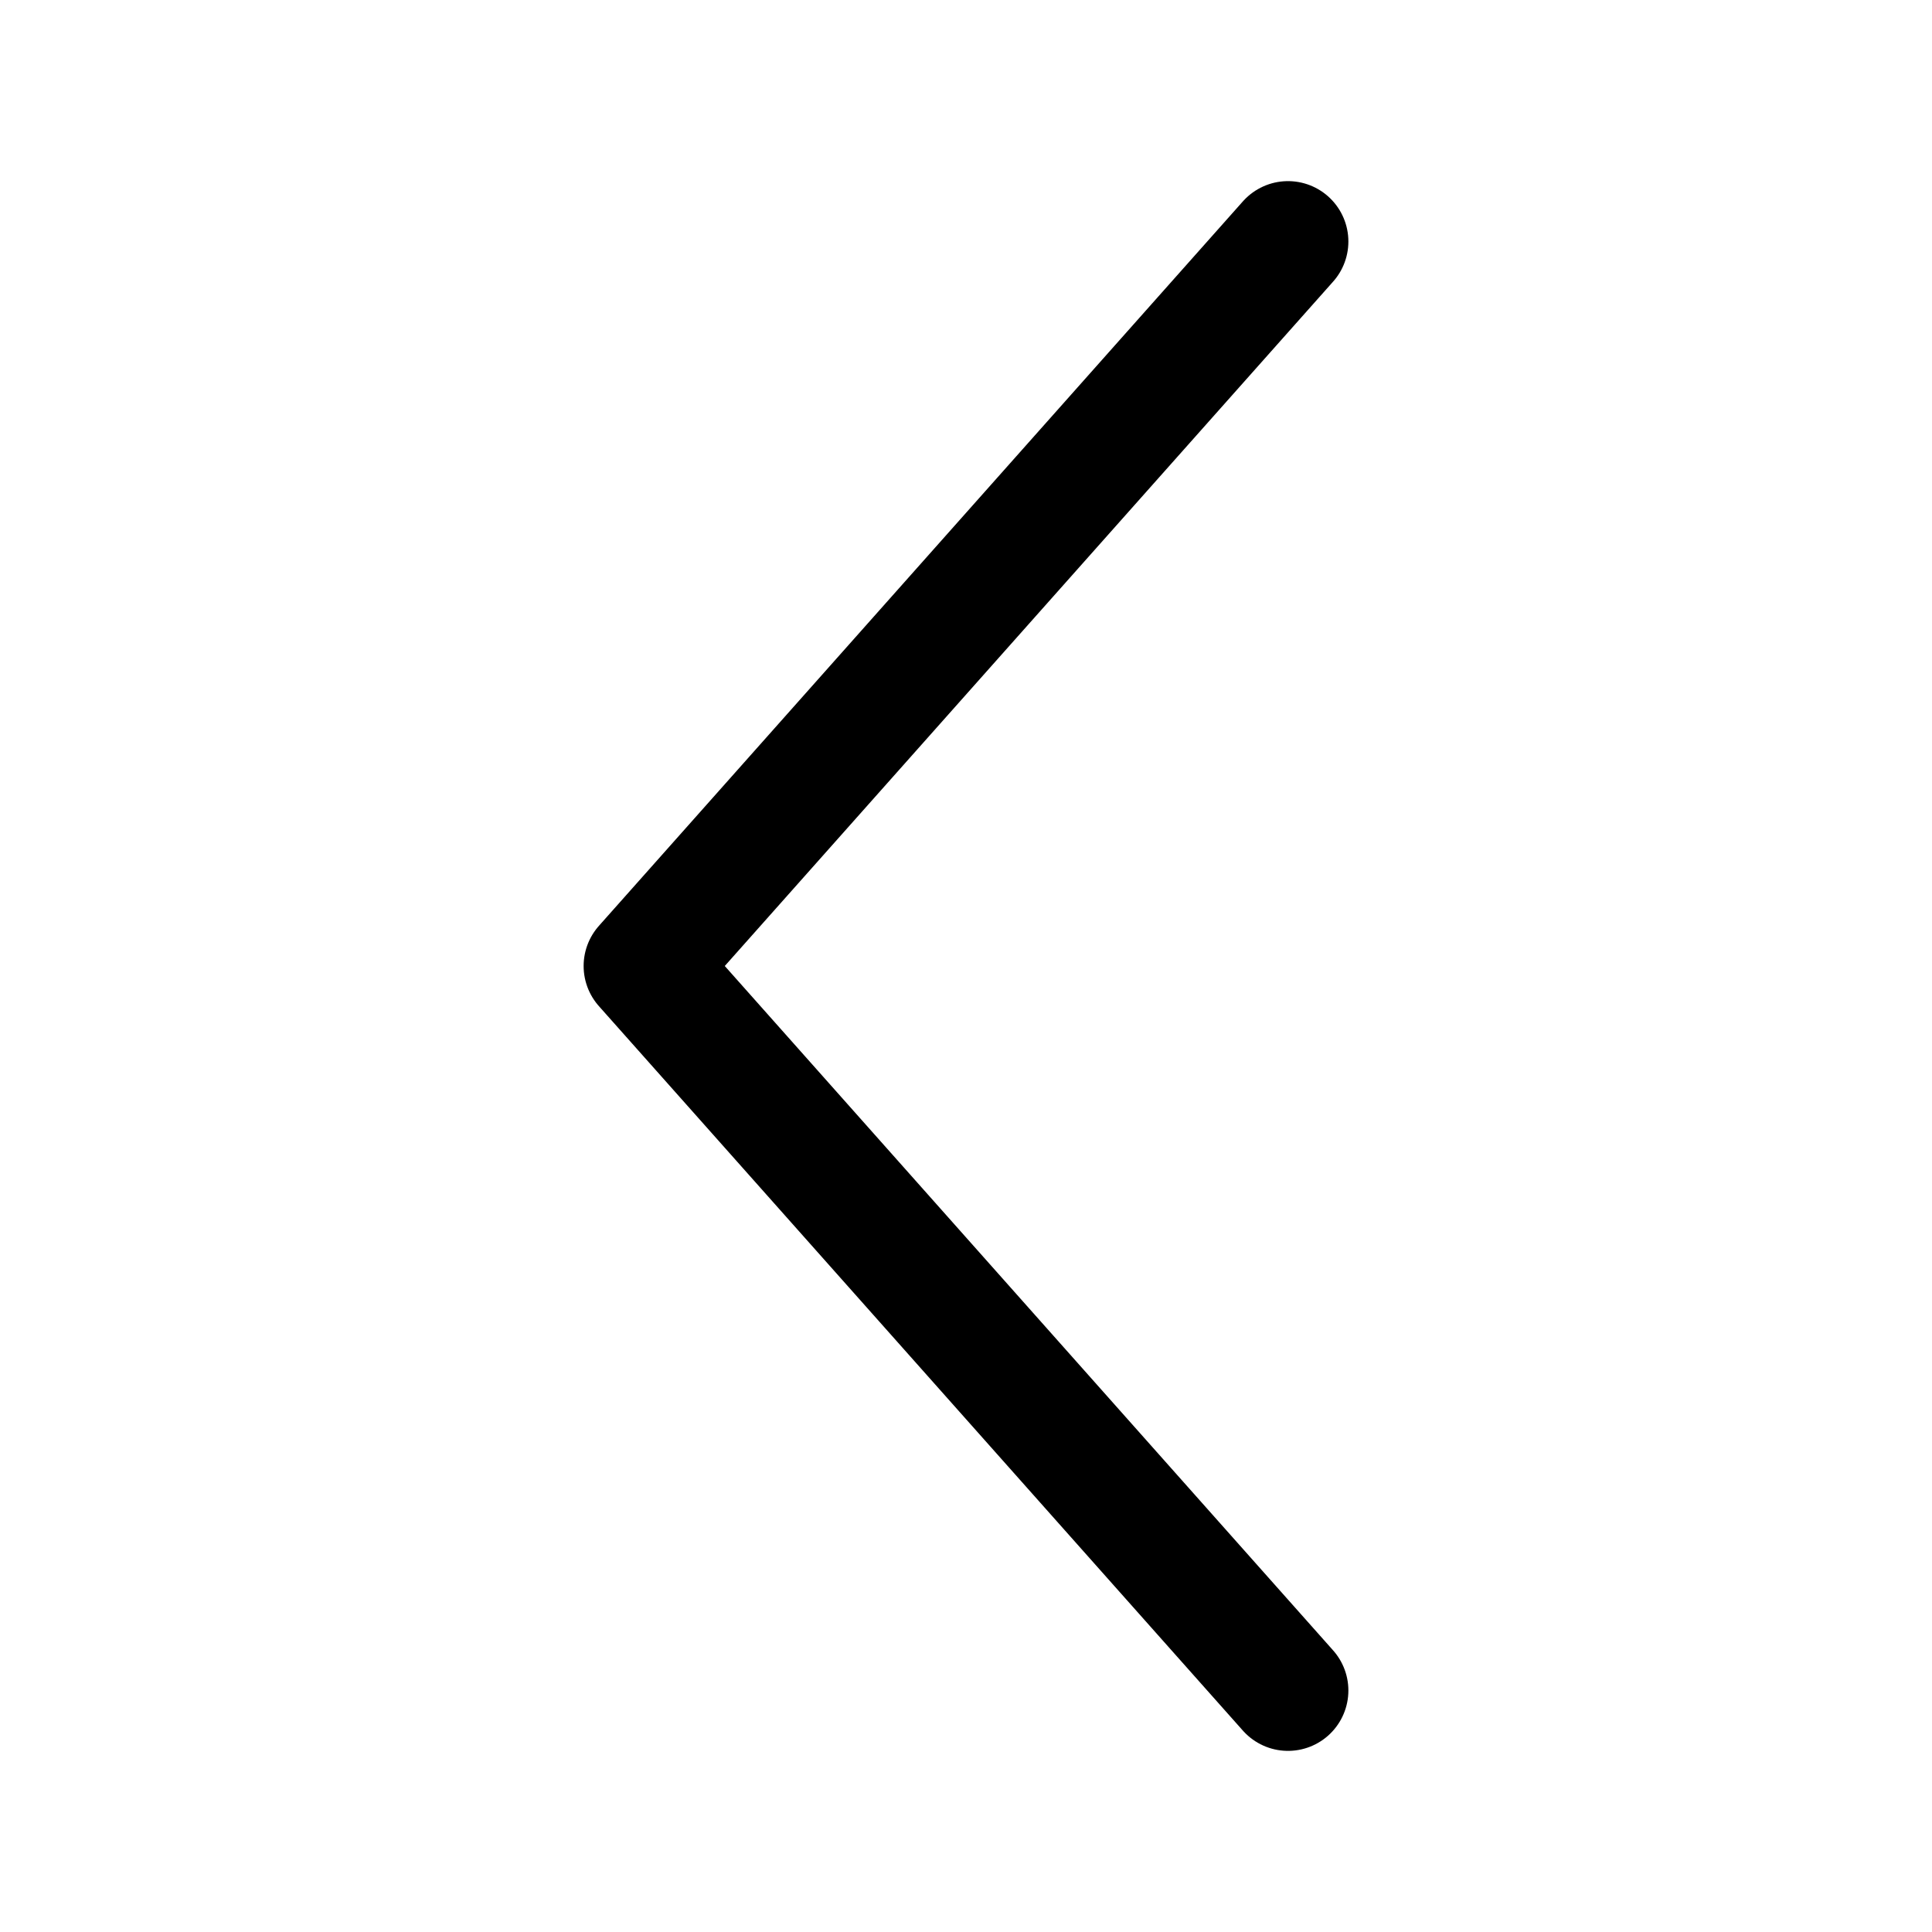
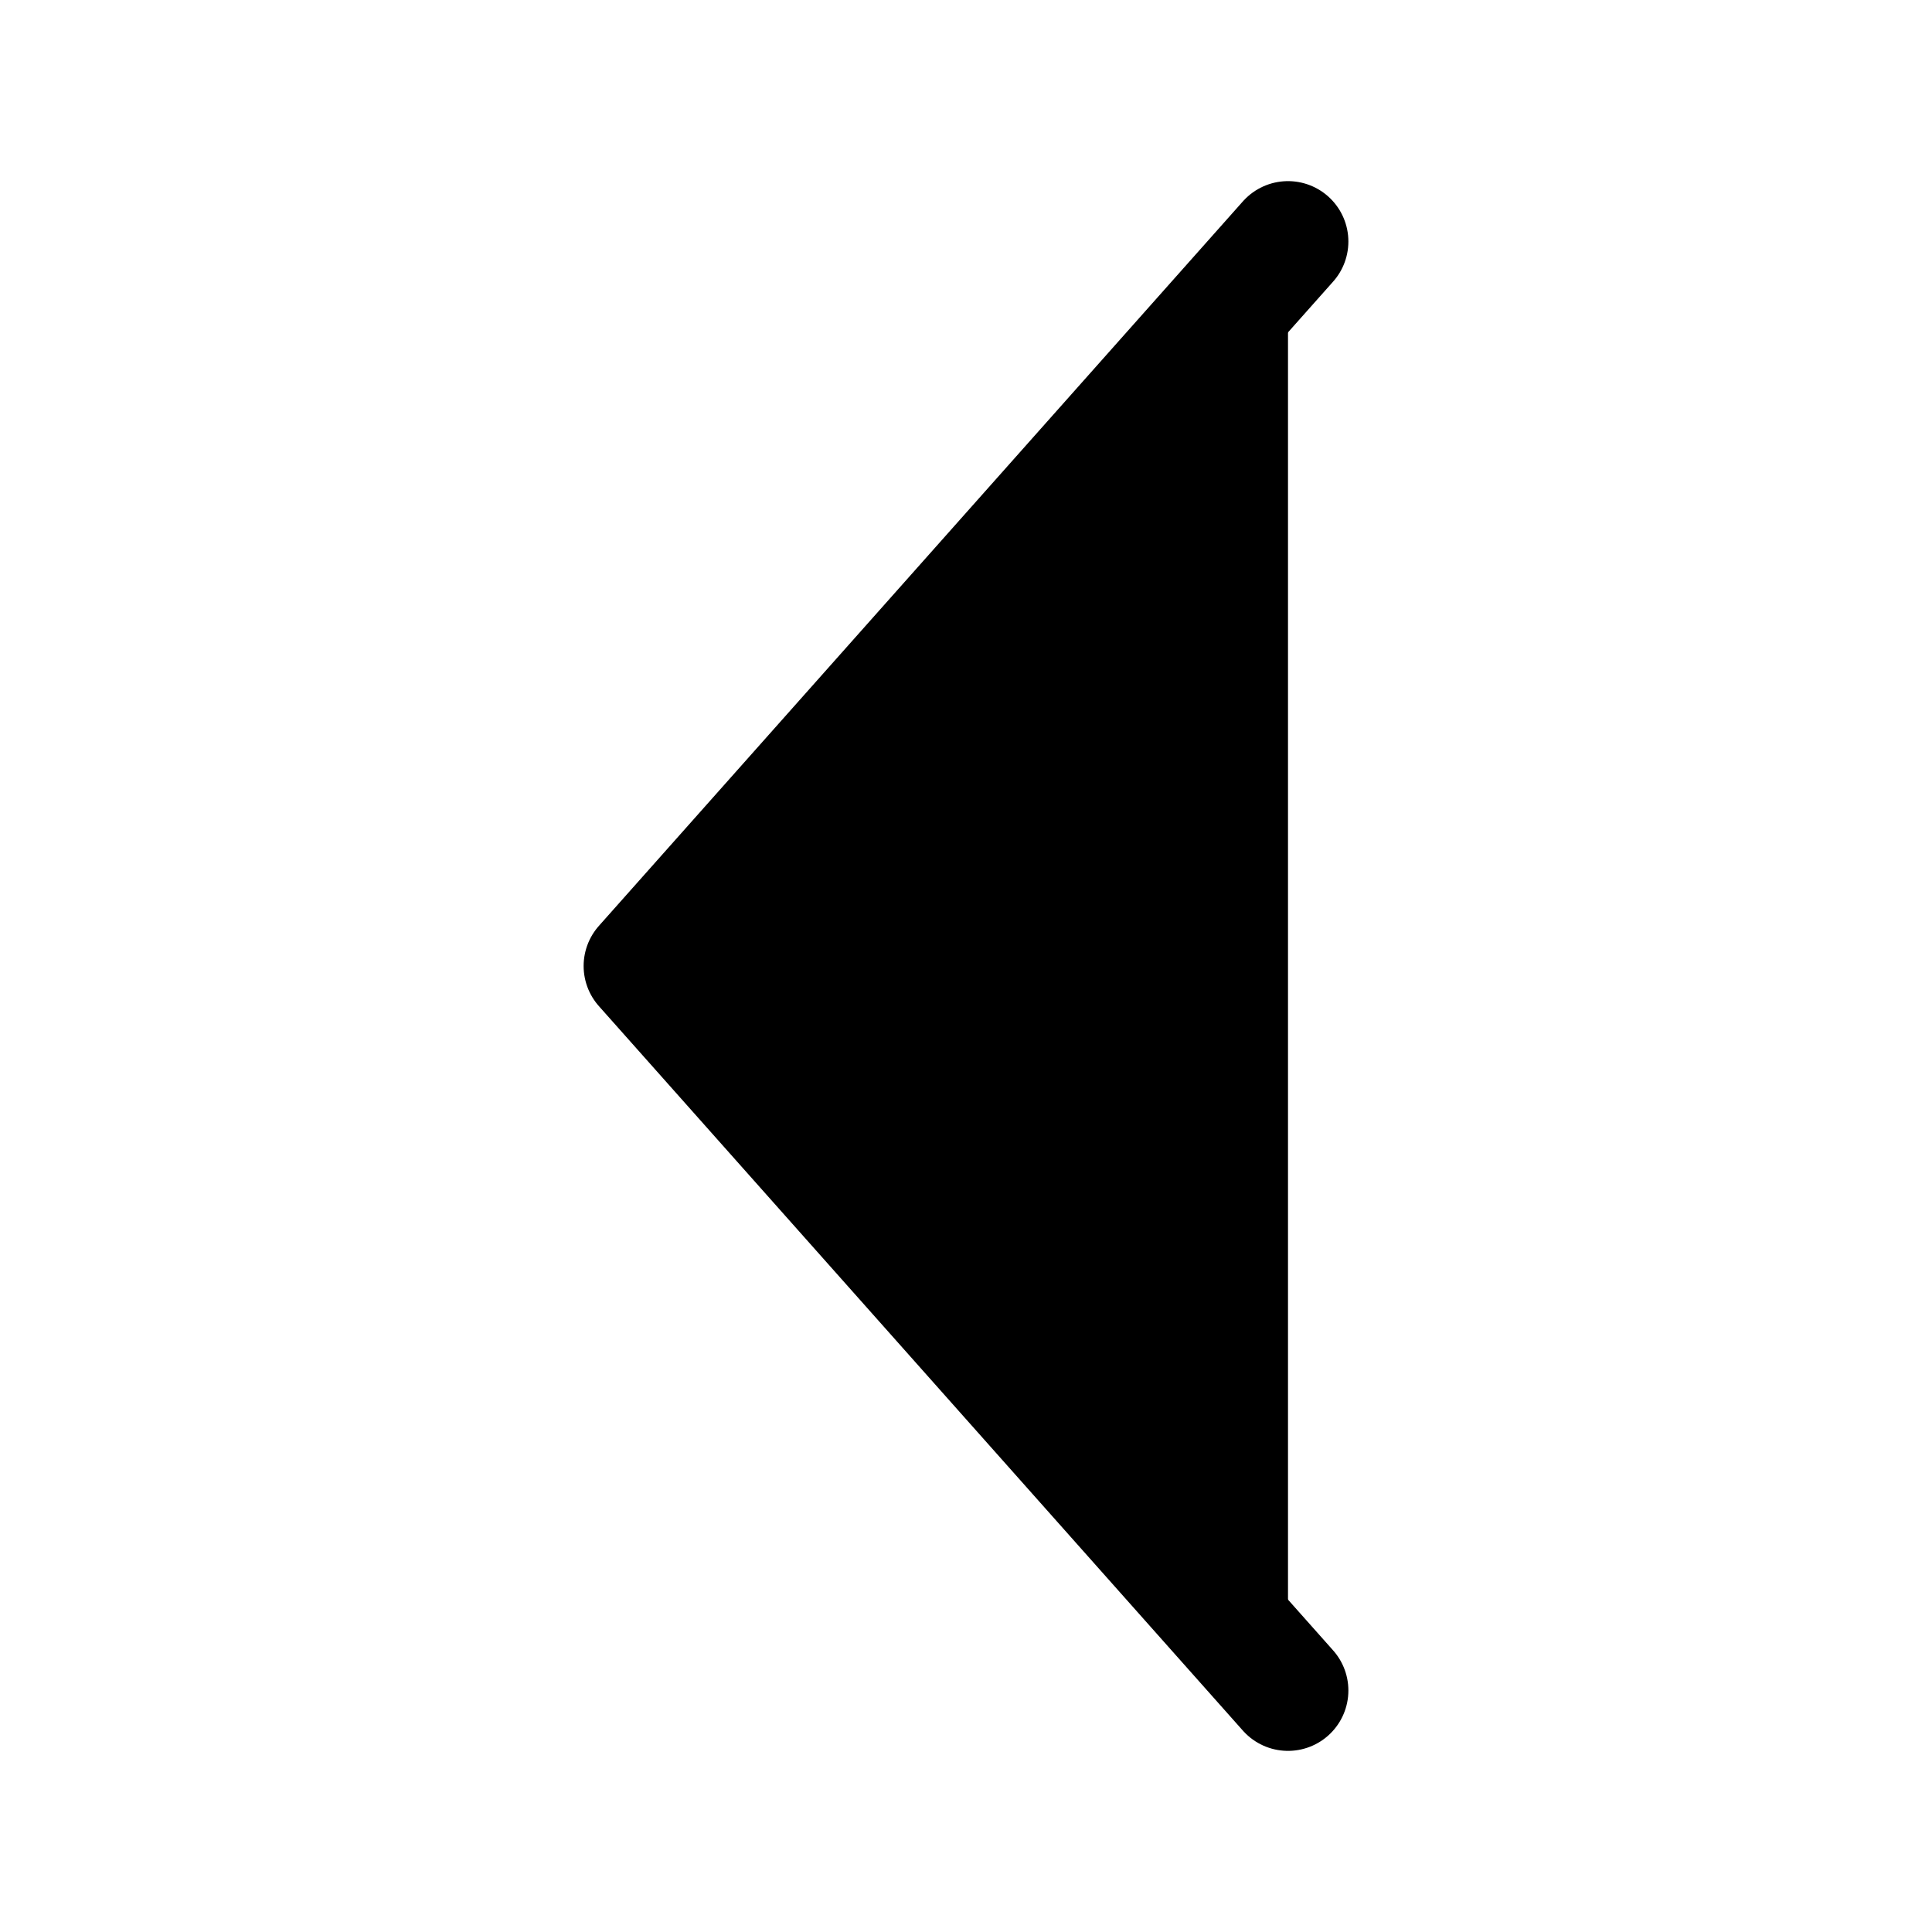
- <svg xmlns="http://www.w3.org/2000/svg" width="24" height="24" viewBox="0 0 24 24" fill="none">
-   <path d="M16 3L8 12L16 21" stroke="black" stroke-width="1.5" stroke-linecap="round" stroke-linejoin="round" />
+ <svg xmlns="http://www.w3.org/2000/svg" width="24" height="24" viewBox="0 0 24 24">
+   <path d="M16 3L8 12L16 21" stroke="currentColor" stroke-width="1.5" stroke-linecap="round" stroke-linejoin="round" />
</svg>
